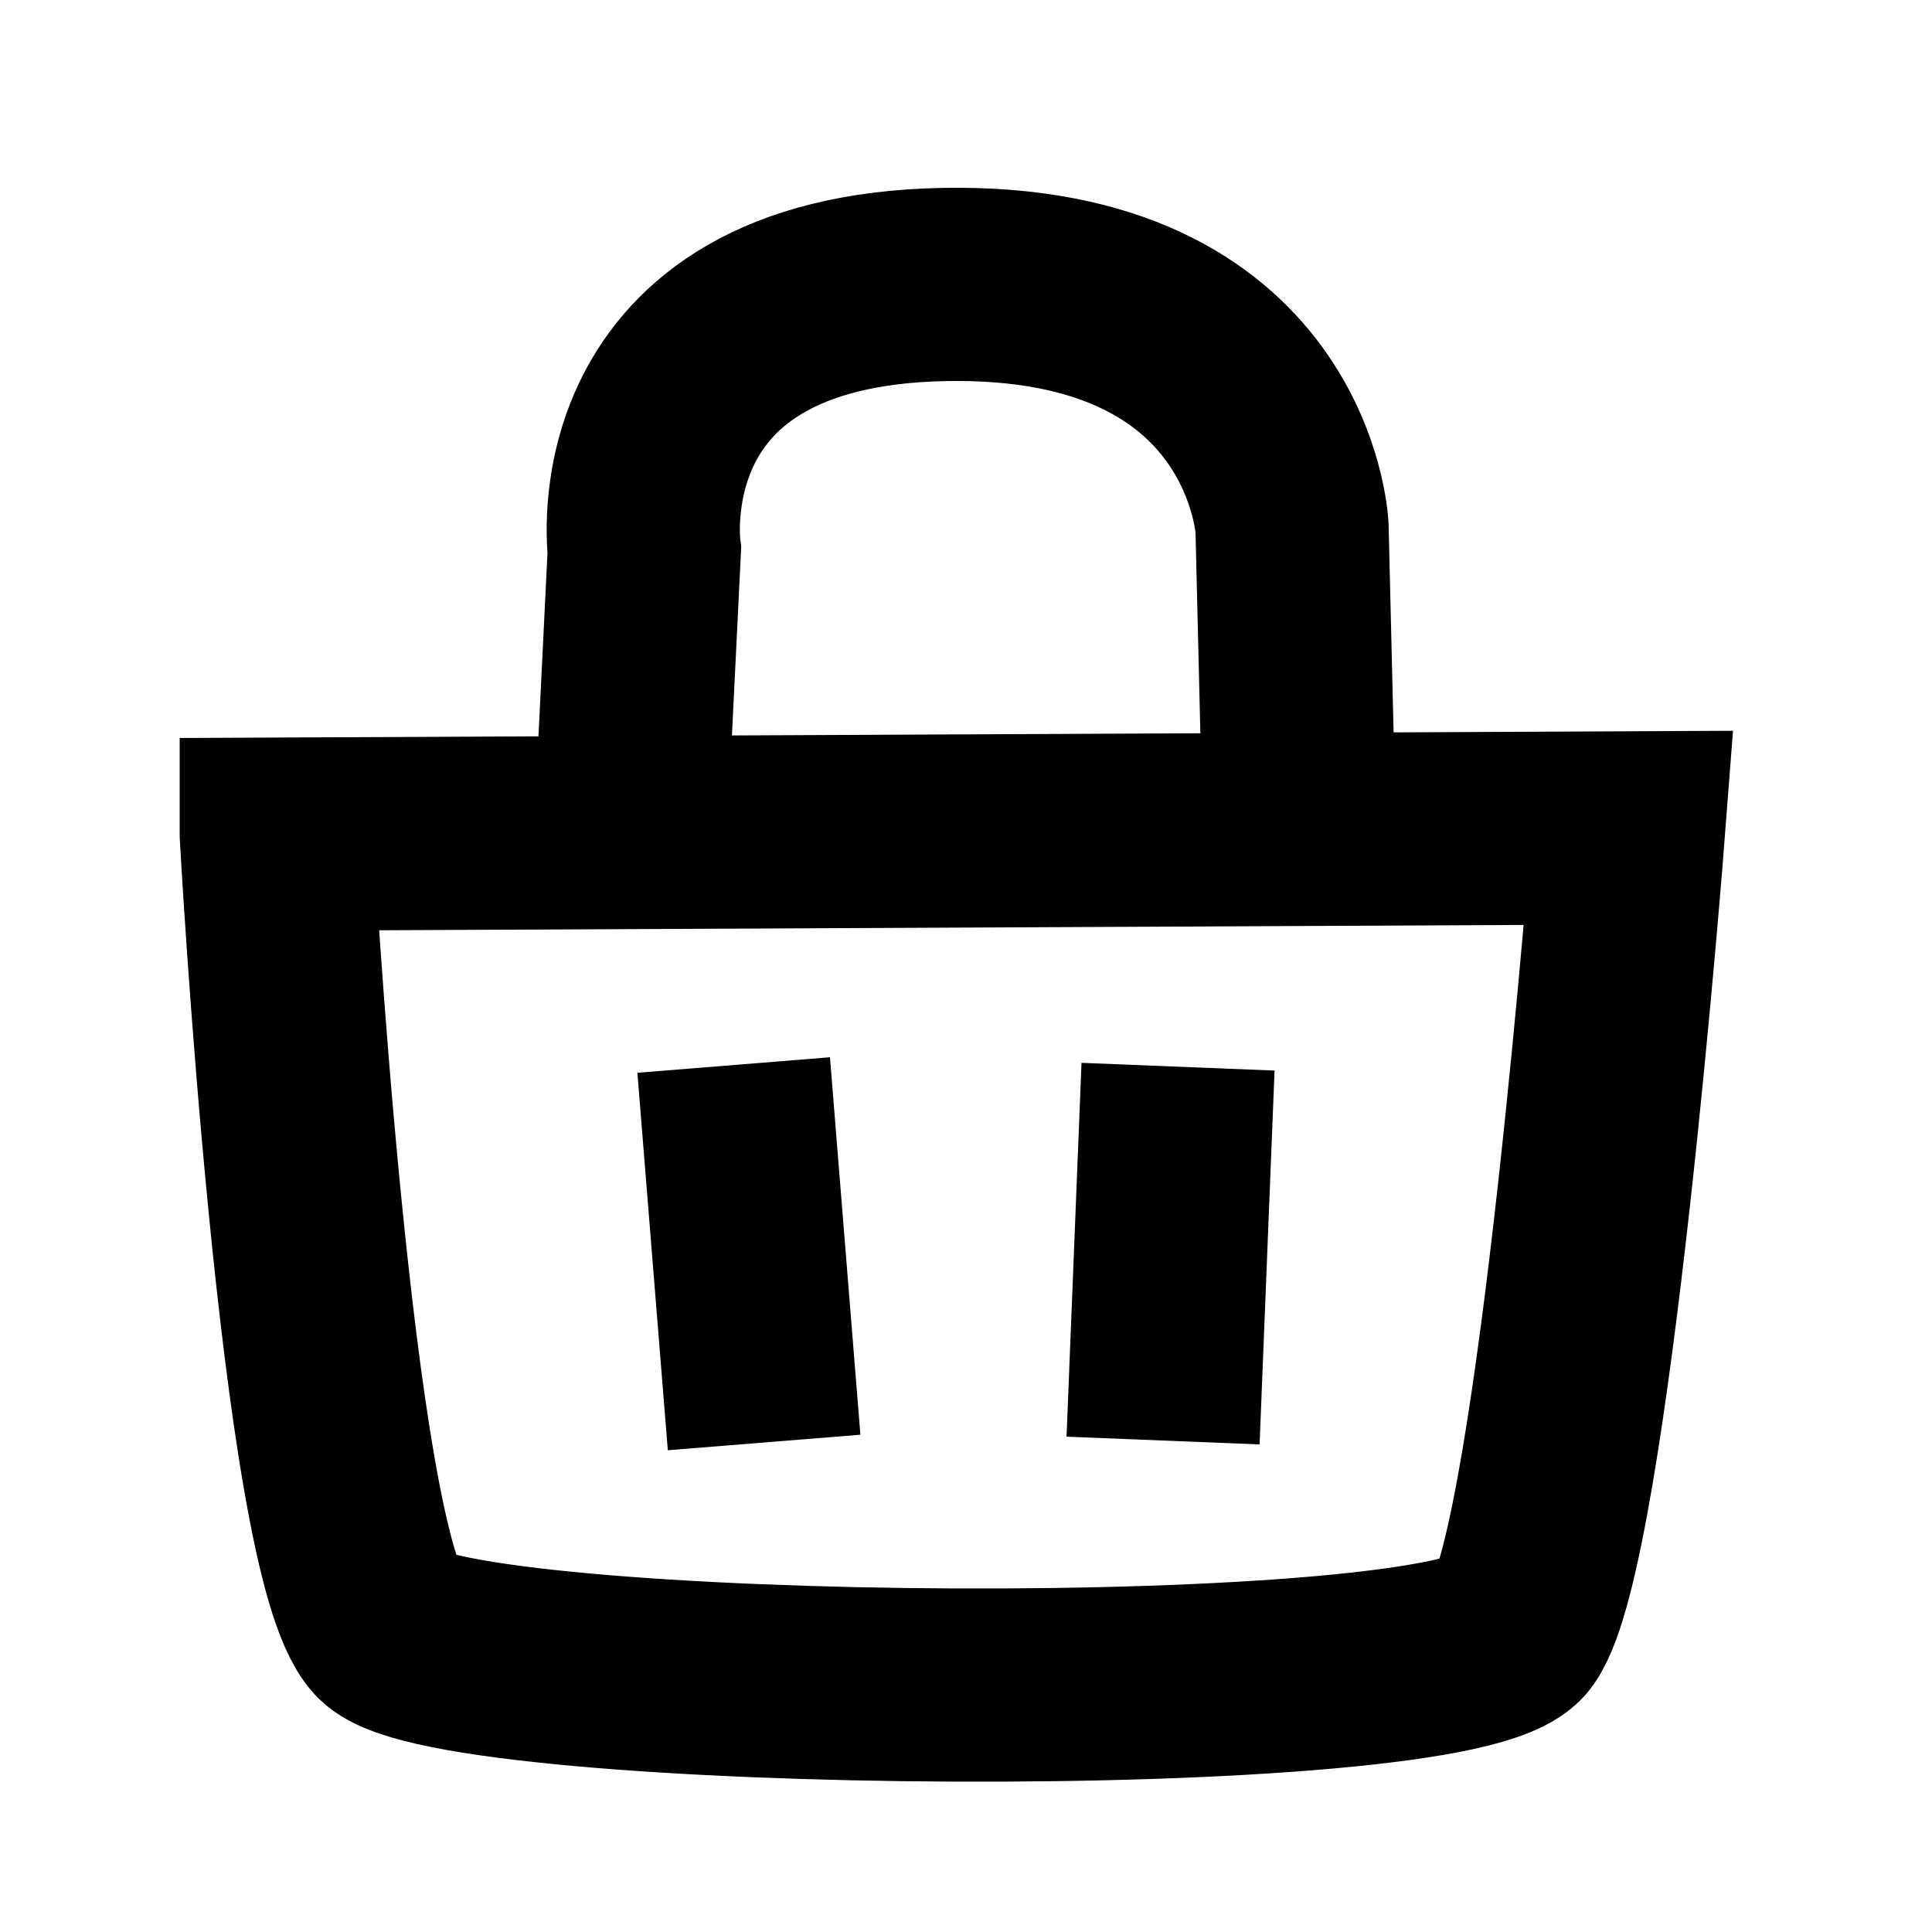
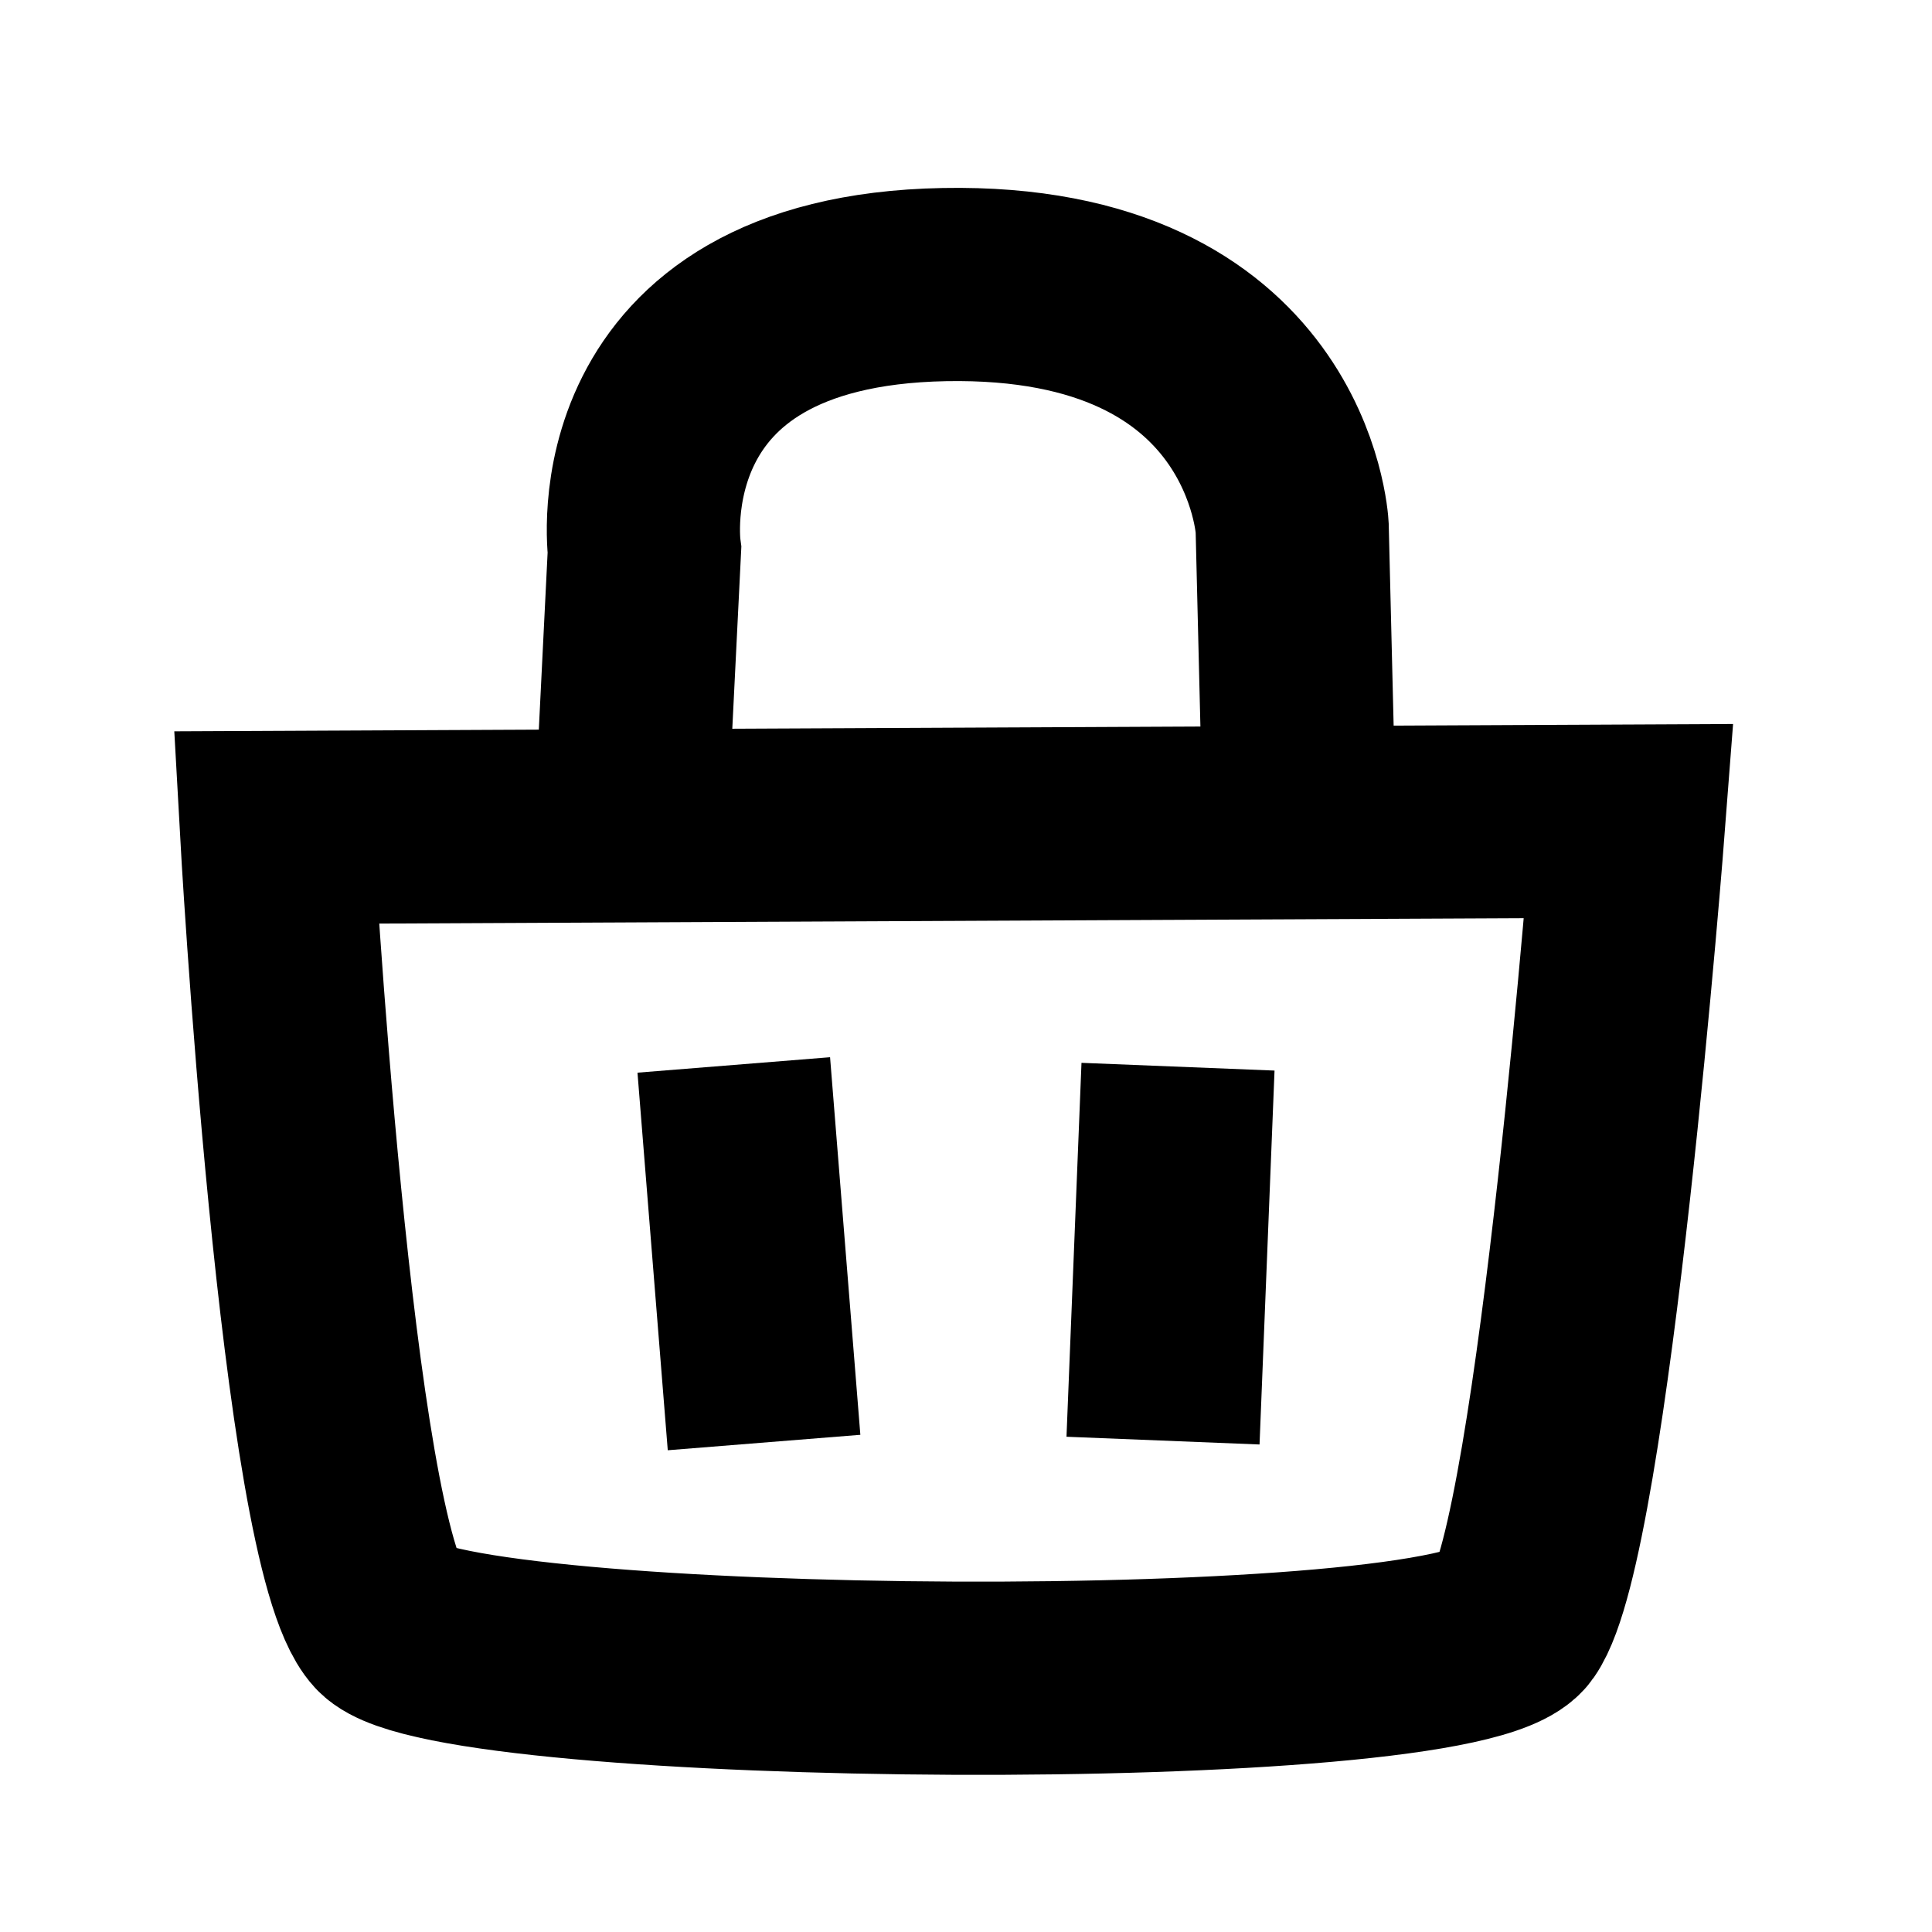
<svg xmlns="http://www.w3.org/2000/svg" id="Layer_3" viewBox="0 0 80 80">
  <defs>
    <style>.cls-1{fill:none;stroke:#000;stroke-miterlimit:10;stroke-width:8px;}</style>
  </defs>
-   <path class="cls-1" d="M11.44,34.55s1.64,29.79,4.54,32.91c2.69,2.89,44.42,3.28,46.73,0,2.45-3.48,4.73-33.18,4.73-33.18l-56,.26Z" />
-   <line class="cls-1" x1="30.38" y1="44.1" x2="31.64" y2="59.73" />
-   <line class="cls-1" x1="48.78" y1="44.17" x2="48.16" y2="59.65" />
-   <path class="cls-1" d="M26.25,31.54l.43-8.75s-1.46-10.75,12.42-11.01c13.88-.26,14.4,10.05,14.4,10.05l.24,9.95" />
+   <path class="cls-1" d="M11.443,34.263s1.645,29.794,4.543,32.914c2.687,2.893,44.417,3.276,46.725.004,2.454-3.48,4.732-33.181,4.732-33.181l-56,.263Z" />
+   <line class="cls-1" x1="30.384" y1="44.097" x2="31.638" y2="59.732" />
+   <line class="cls-1" x1="48.779" y1="44.17" x2="48.158" y2="59.653" />
+   <path class="cls-1" d="M26.25,31.538l.435-8.746s-1.456-10.75,12.421-11.008c13.877-.258,14.4,10.05,14.4,10.05l.243,9.953" />
</svg>
